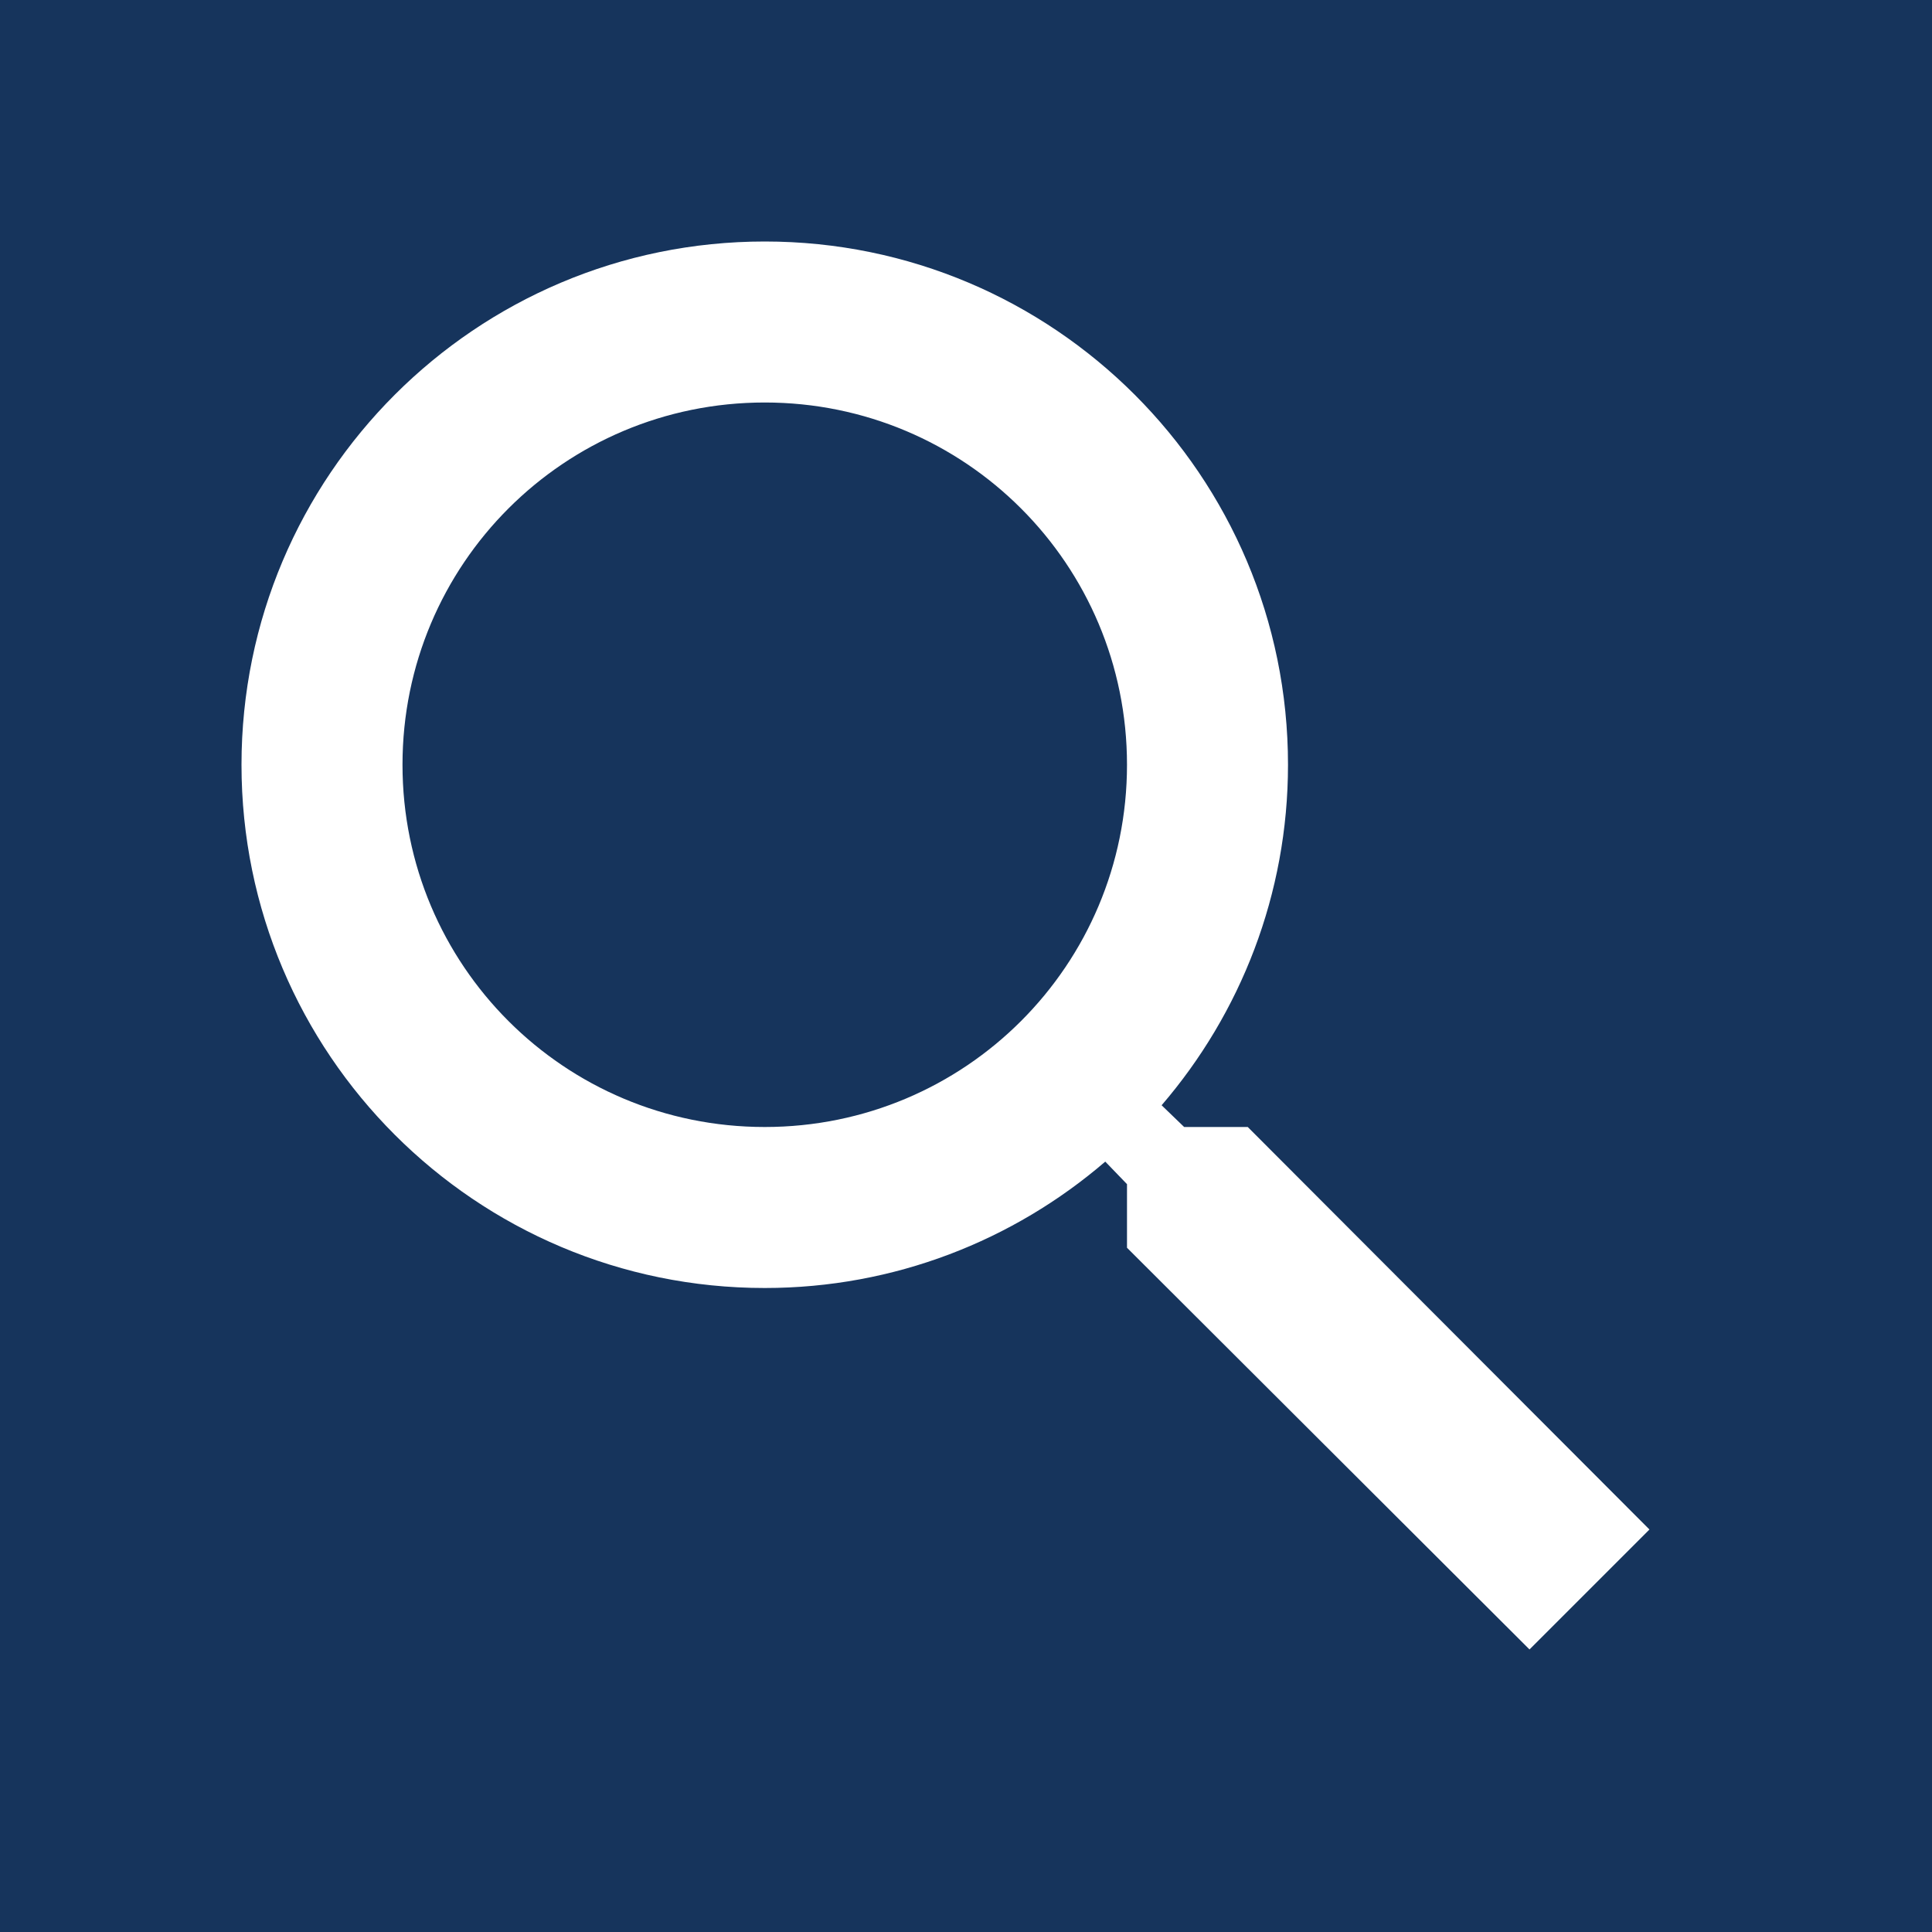
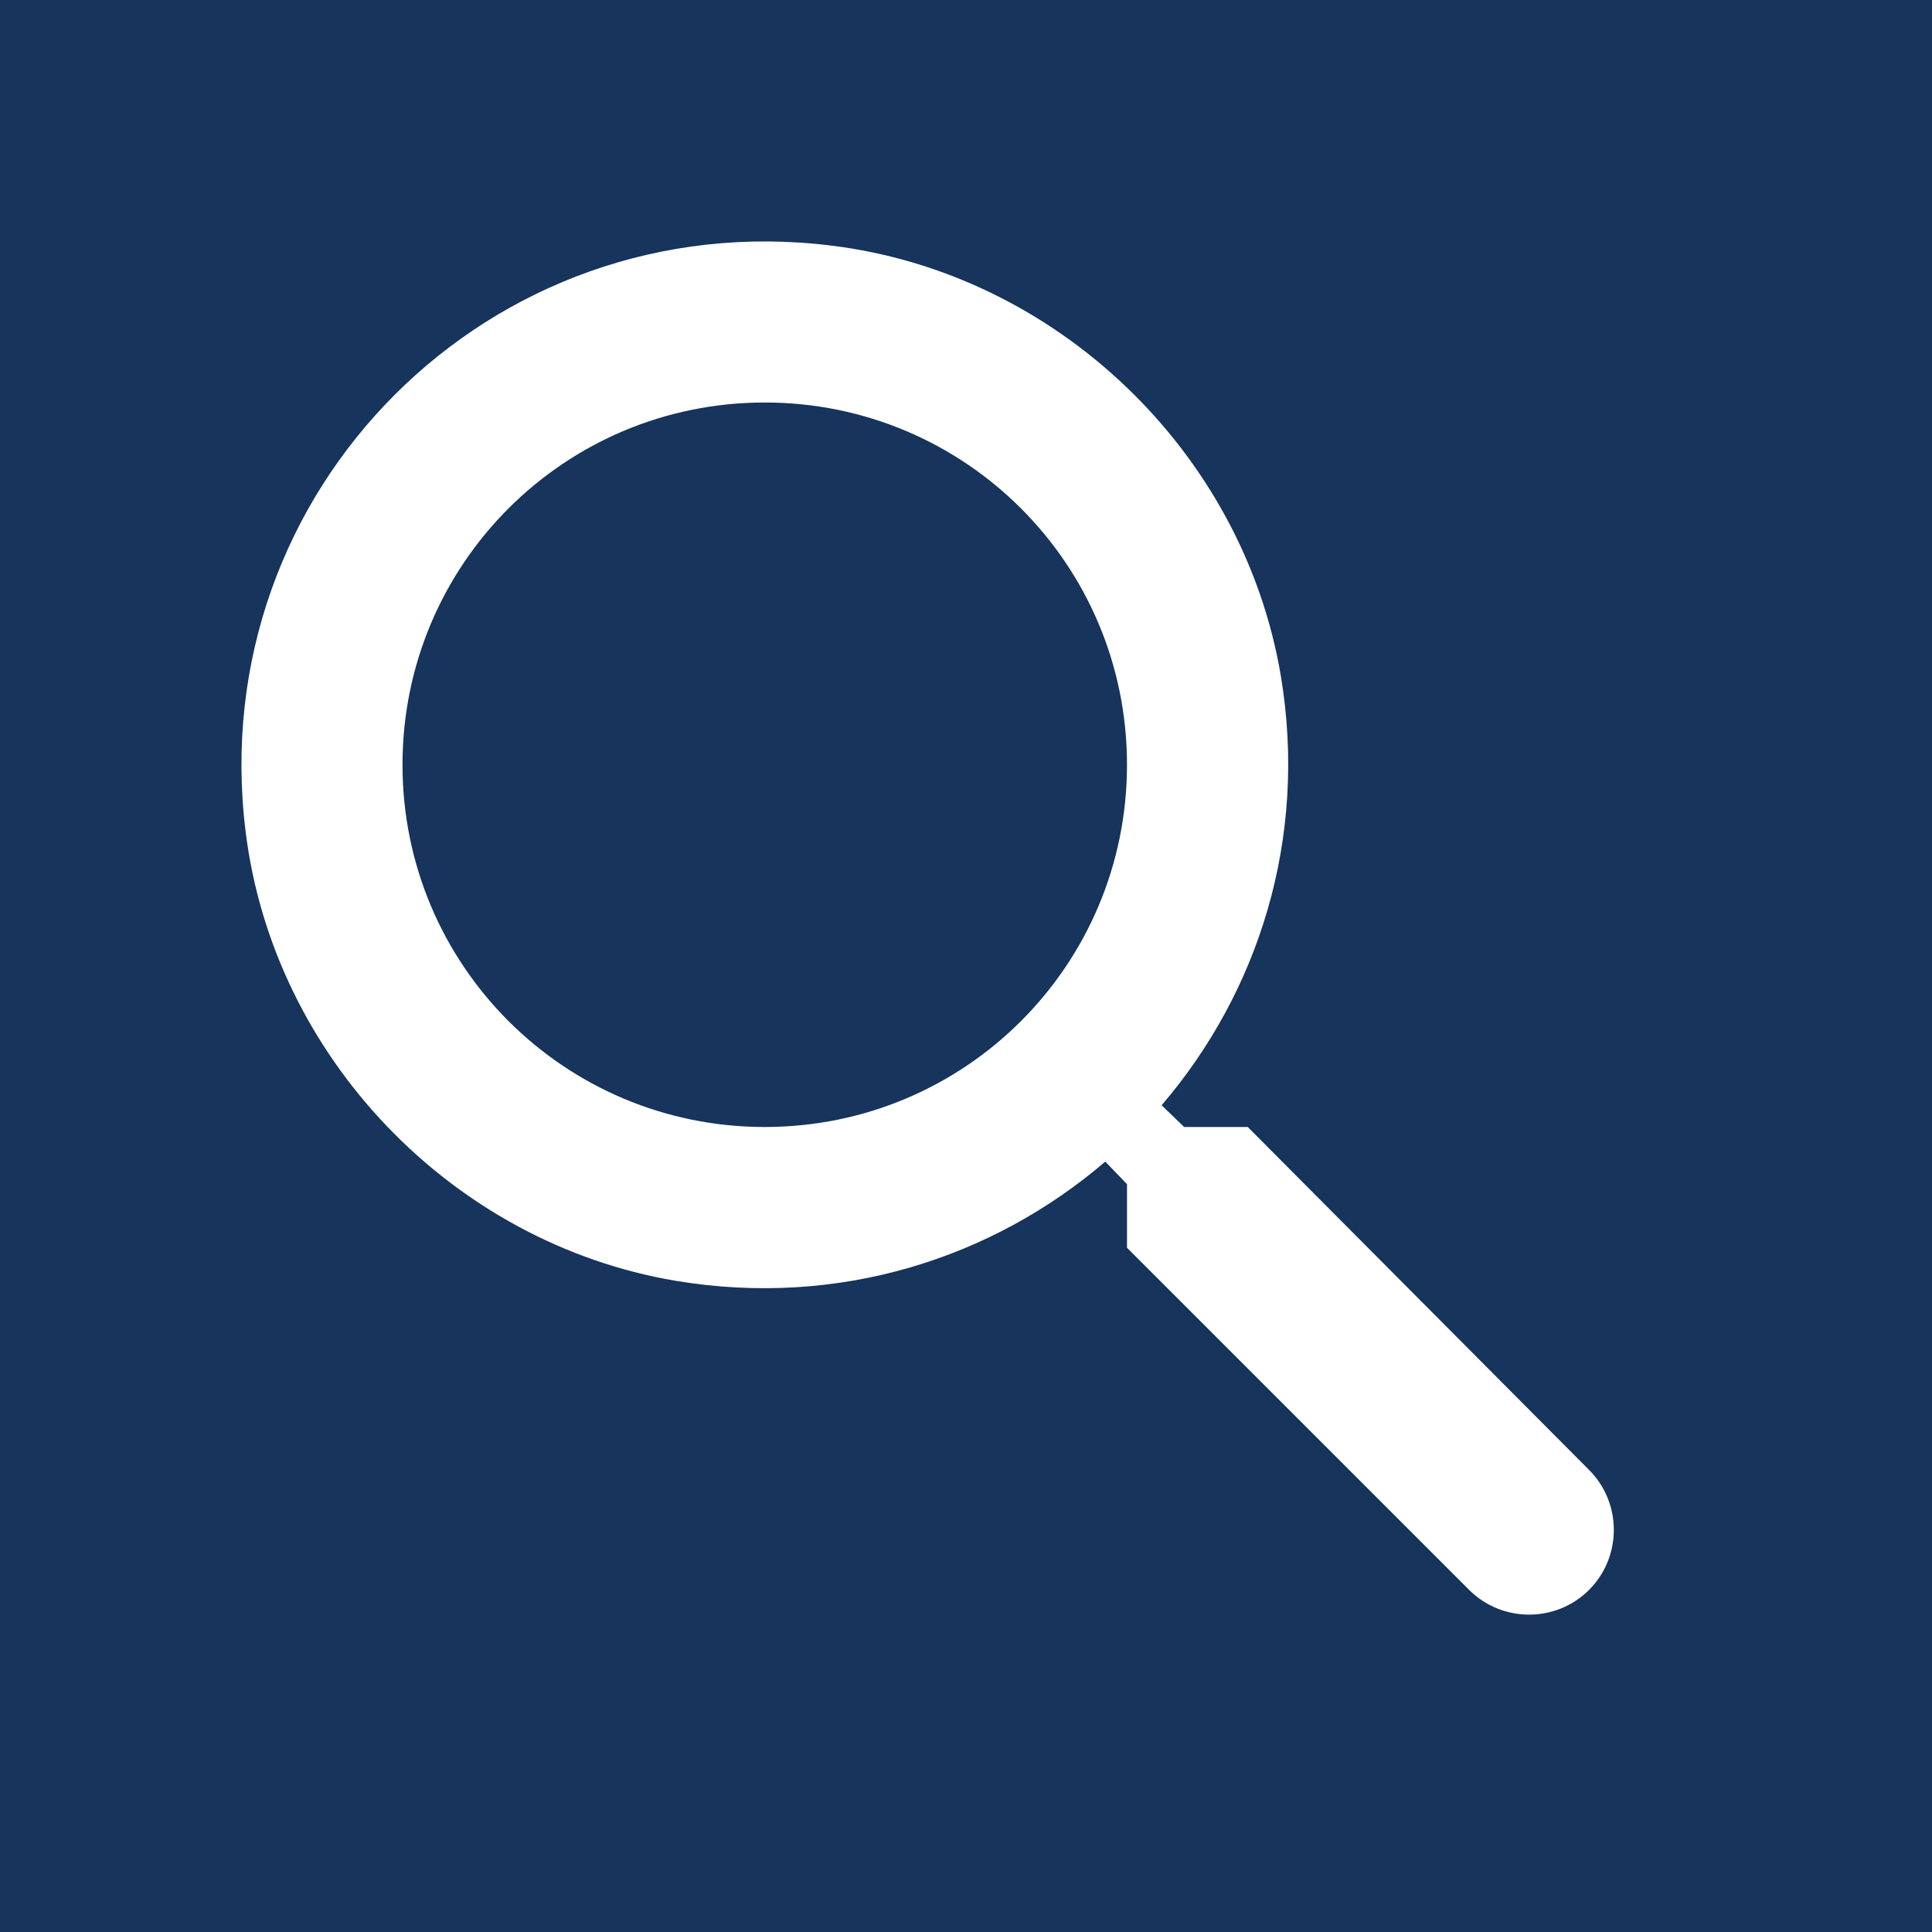
<svg xmlns="http://www.w3.org/2000/svg" height="50" viewBox="0 0 24 24" width="50" fill="white">
  <path d="M0 0h24v24H0V0z" fill="#16345C" />
-   <path d="M15.5 14h-.79l-.28-.27C15.41 12.59 16 11.11 16 9.5 16 5.91 13.09 3 9.5 3S3 5.91 3 9.5 5.91 16 9.5 16c1.61 0 3.09-.59 4.23-1.57l.27.28v.79l5 4.99L20.49 19l-4.99-5zm-6 0C7.01 14 5 11.99 5 9.5S7.01 5 9.5 5 14 7.01 14 9.5 11.99 14 9.5 14z" />
+   <path d="M15.5 14h-.79l-.28-.27c1.2-1.4 1.82-3.31 1.48-5.34-.47-2.78-2.79-5-5.59-5.34-4.23-.52-7.79 3.04-7.27 7.27.34 2.8 2.56 5.12 5.34 5.59 2.03.34 3.94-.28 5.34-1.48l.27.28v.79l4.25 4.25c.41.41 1.08.41 1.49 0 .41-.41.41-1.08 0-1.49L15.5 14zm-6 0C7.01 14 5 11.99 5 9.5S7.01 5 9.5 5 14 7.01 14 9.5 11.99 14 9.5 14z" />
</svg>
